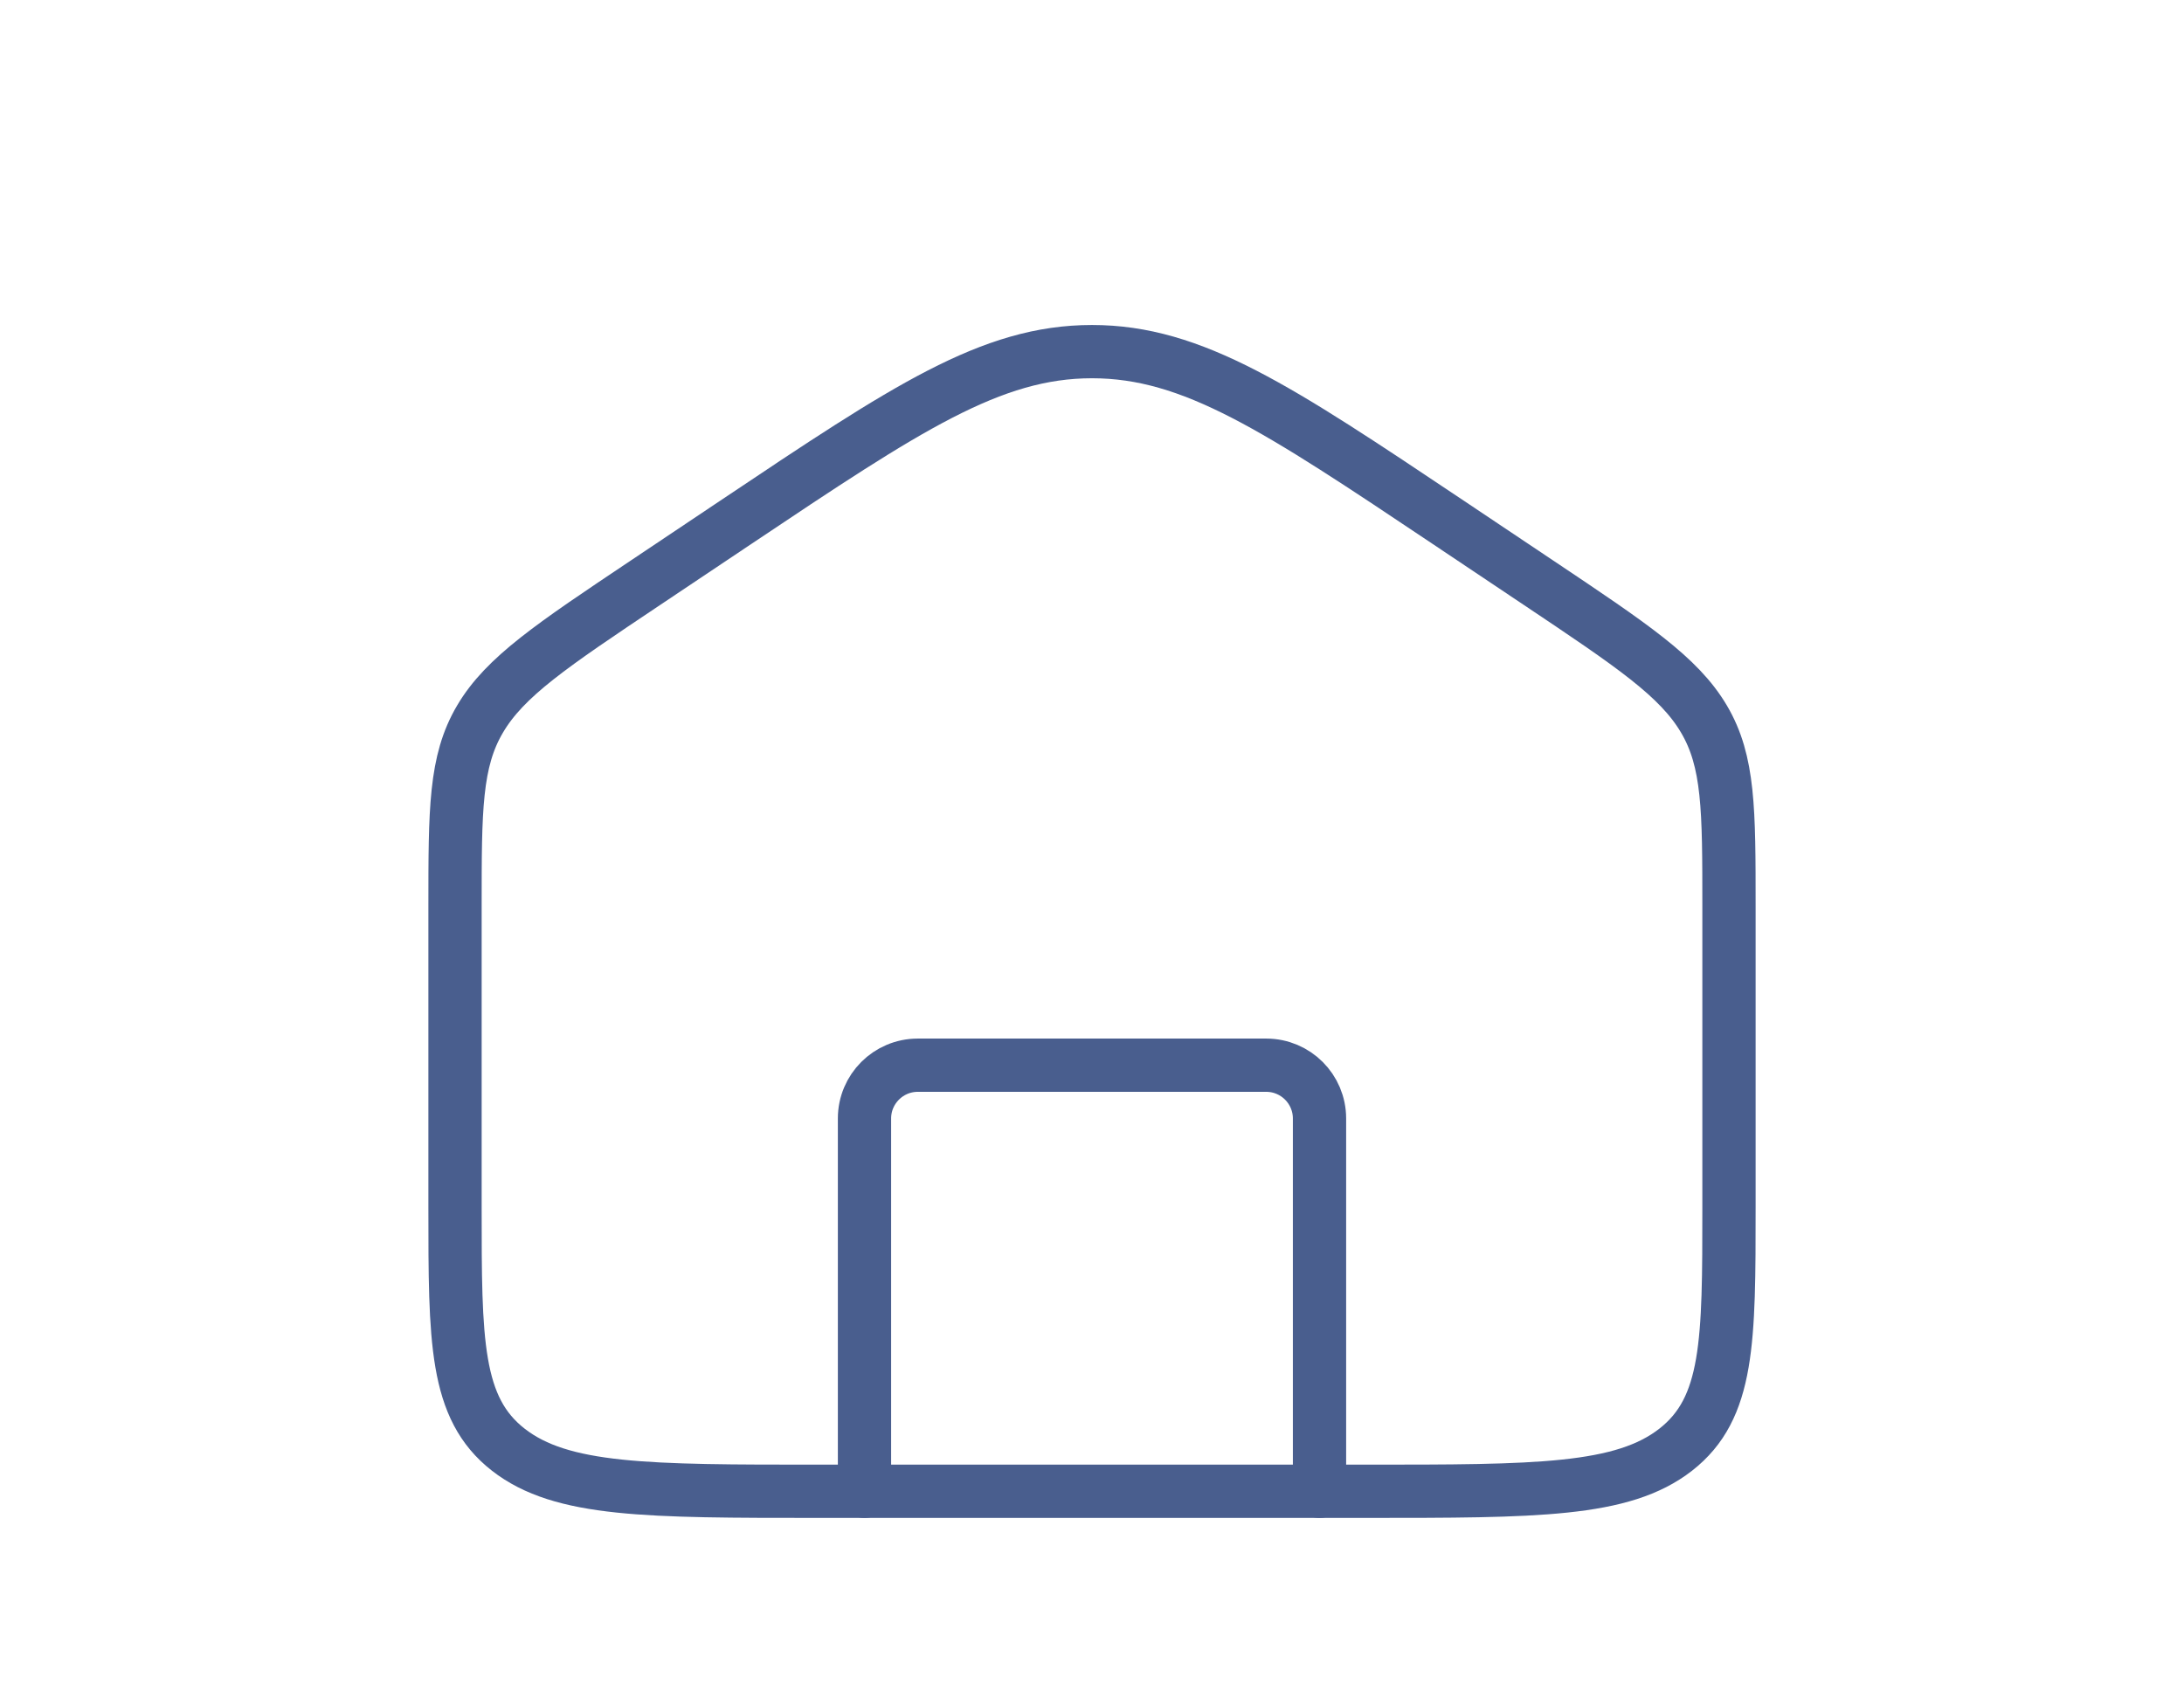
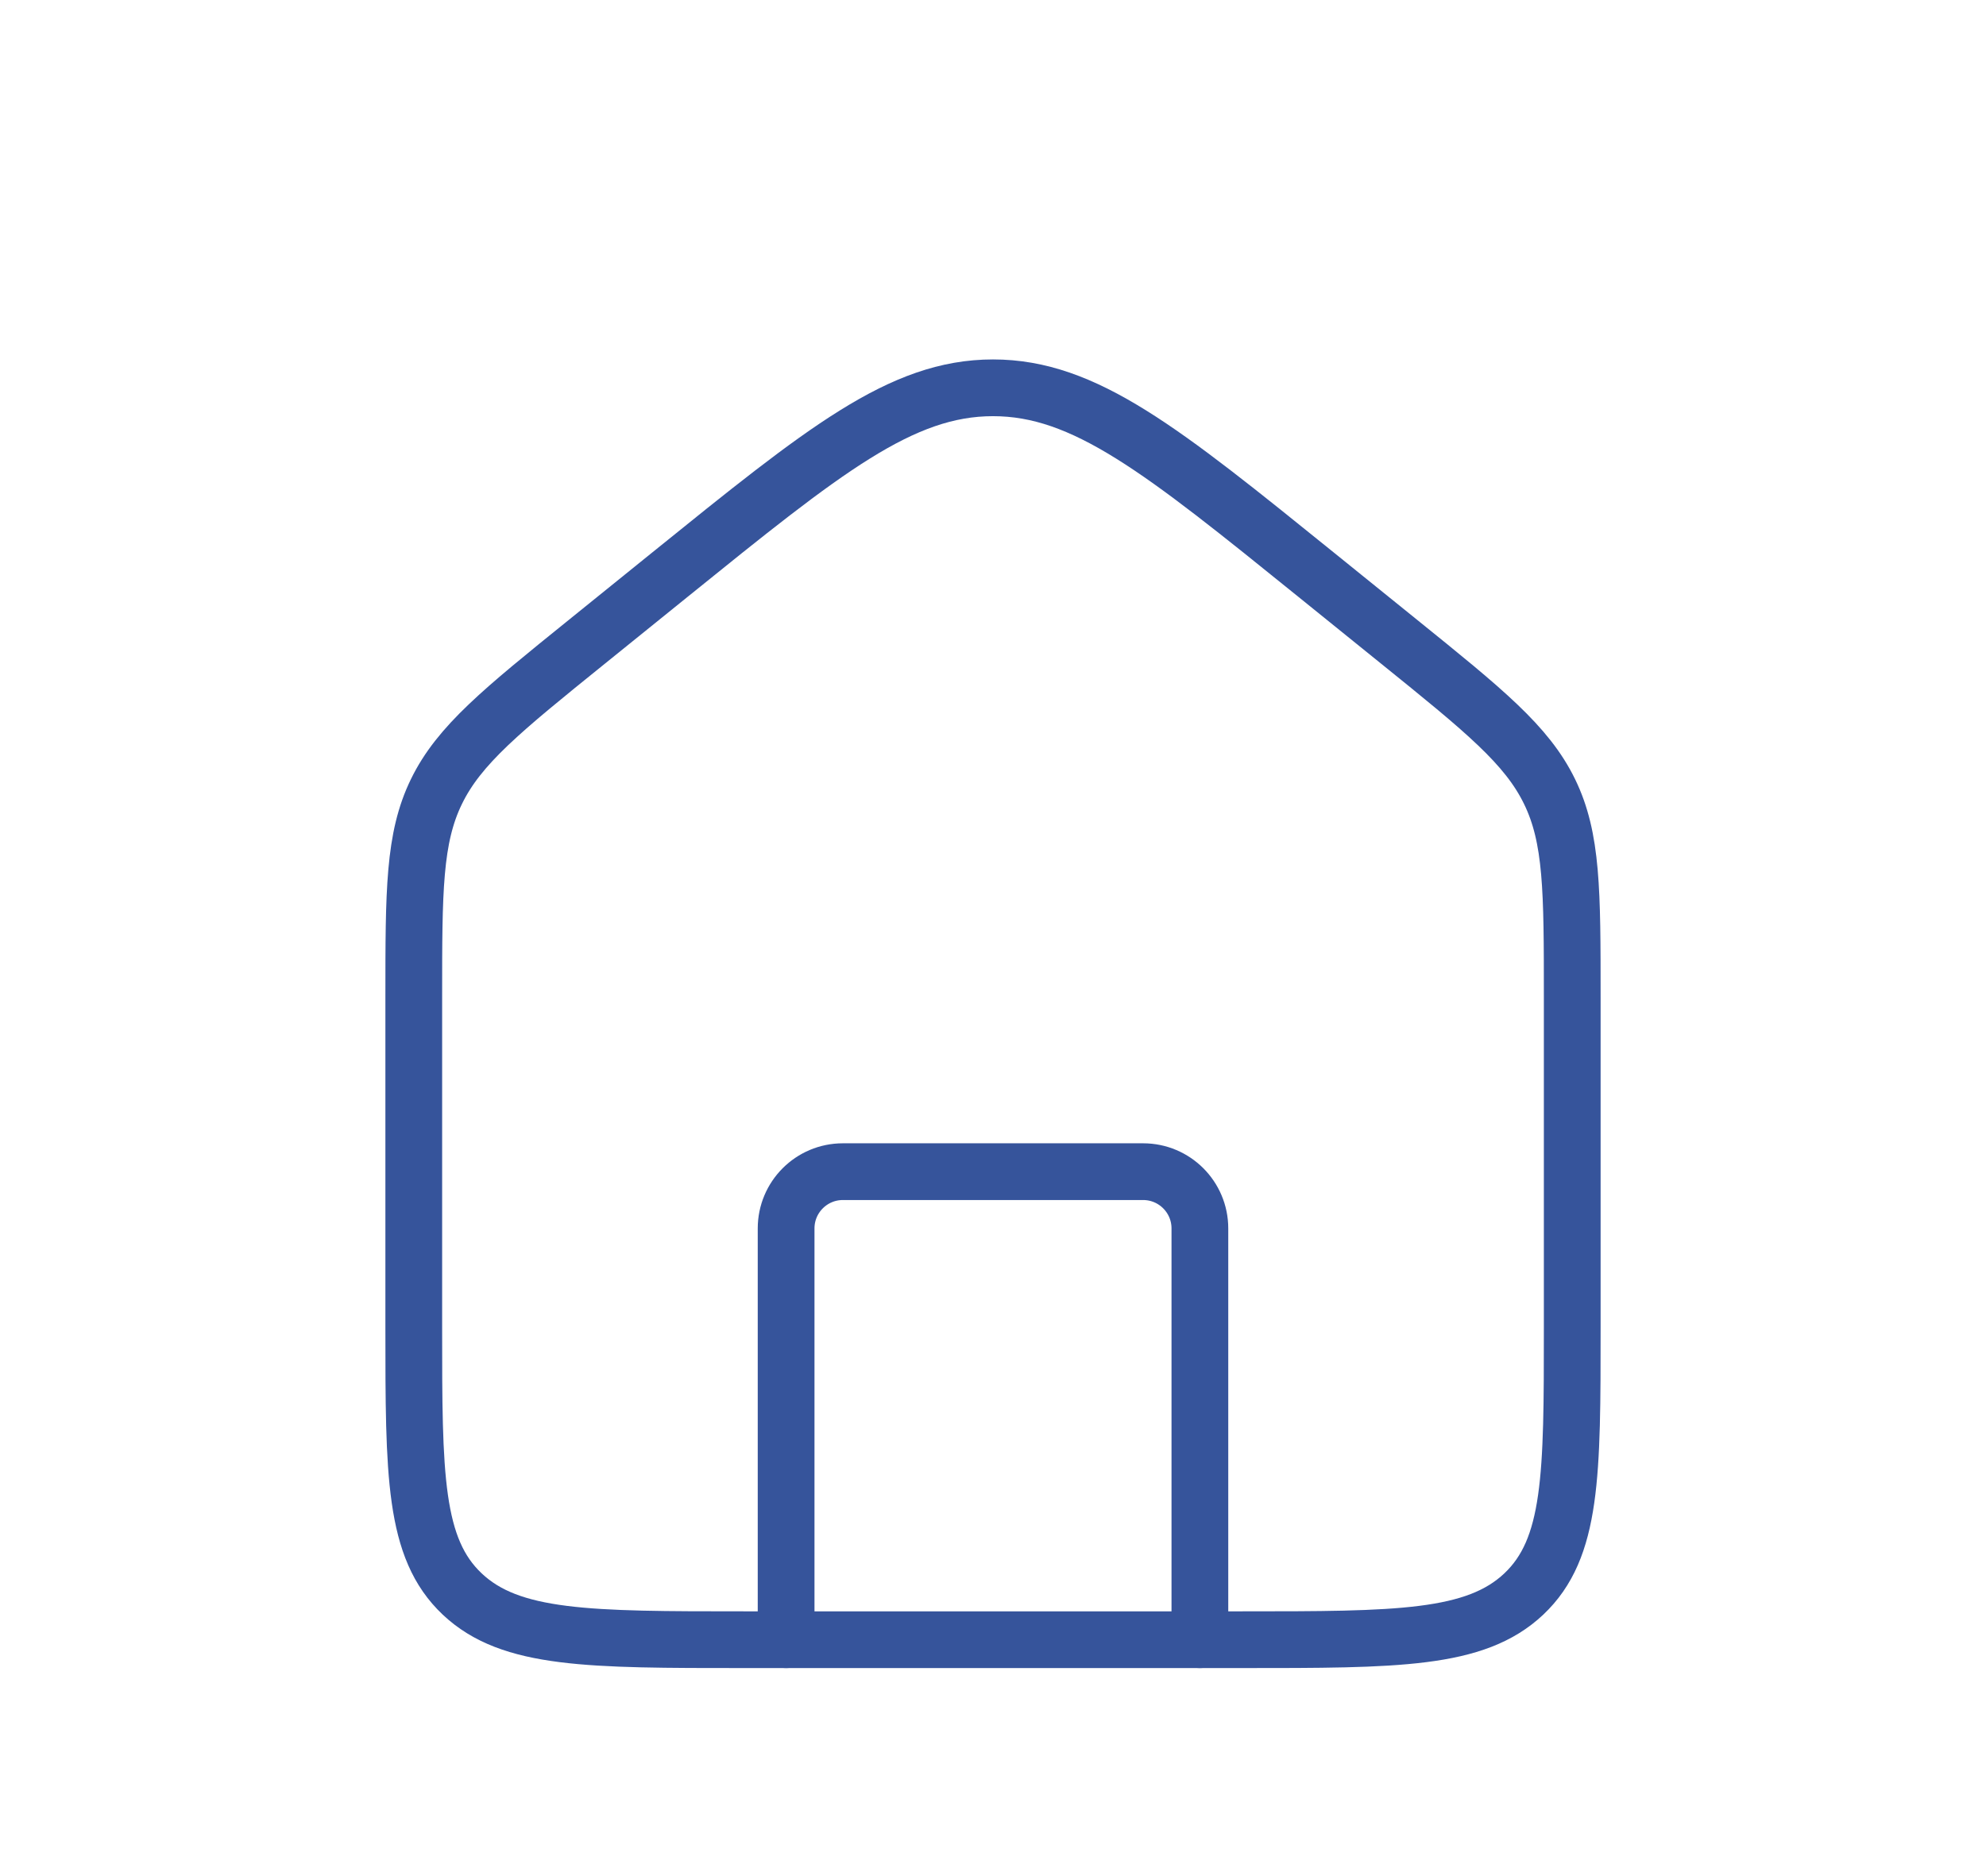
- <svg xmlns="http://www.w3.org/2000/svg" width="41" height="32" viewBox="0 0 41 32" fill="none">
-   <path d="M8.542 17.013C8.542 15.203 8.542 14.297 9.011 13.502C9.479 12.706 10.36 12.117 12.121 10.939L13.829 9.796C17.012 7.666 18.604 6.602 20.5 6.602C22.396 6.602 23.987 7.666 27.171 9.796L28.879 10.939C30.64 12.117 31.52 12.706 31.989 13.502C32.458 14.297 32.458 15.203 32.458 17.013V22.667C32.458 25.181 32.458 26.438 31.458 27.219C30.457 28 28.846 28 25.625 28H15.375C12.154 28 10.543 28 9.542 27.219C8.542 26.438 8.542 25.181 8.542 22.667V17.013Z" stroke="#495E8E" />
-   <path d="M24.771 28V21C24.771 20.448 24.323 20 23.771 20H17.229C16.677 20 16.229 20.448 16.229 21V28" stroke="#495E8E" stroke-linecap="round" stroke-linejoin="round" />
+ <svg xmlns="http://www.w3.org/2000/svg" width="36" height="34" viewBox="0 0 35 33" fill="none">
+   <path d="M7.292 17.544C7.292 15.678 7.292 14.744 7.692 13.924C8.092 13.103 8.844 12.495 10.347 11.281L11.806 10.102C14.523 7.906 15.882 6.808 17.5 6.808C19.118 6.808 20.477 7.906 23.194 10.102L24.653 11.281C26.156 12.495 26.908 13.103 27.308 13.924C27.708 14.744 27.708 15.678 27.708 17.544V23.375C27.708 25.968 27.708 27.264 26.854 28.07C26 28.875 24.625 28.875 21.875 28.875H13.125C10.375 28.875 9 28.875 8.146 28.07C7.292 27.264 7.292 25.968 7.292 23.375V17.544Z" stroke="#36549B" />
+   <path d="M21.146 28.875V21.625C21.146 21.073 20.698 20.625 20.146 20.625H14.854C14.302 20.625 13.854 21.073 13.854 21.625V28.875" stroke="#36549B" stroke-linecap="round" stroke-linejoin="round" />
</svg>
